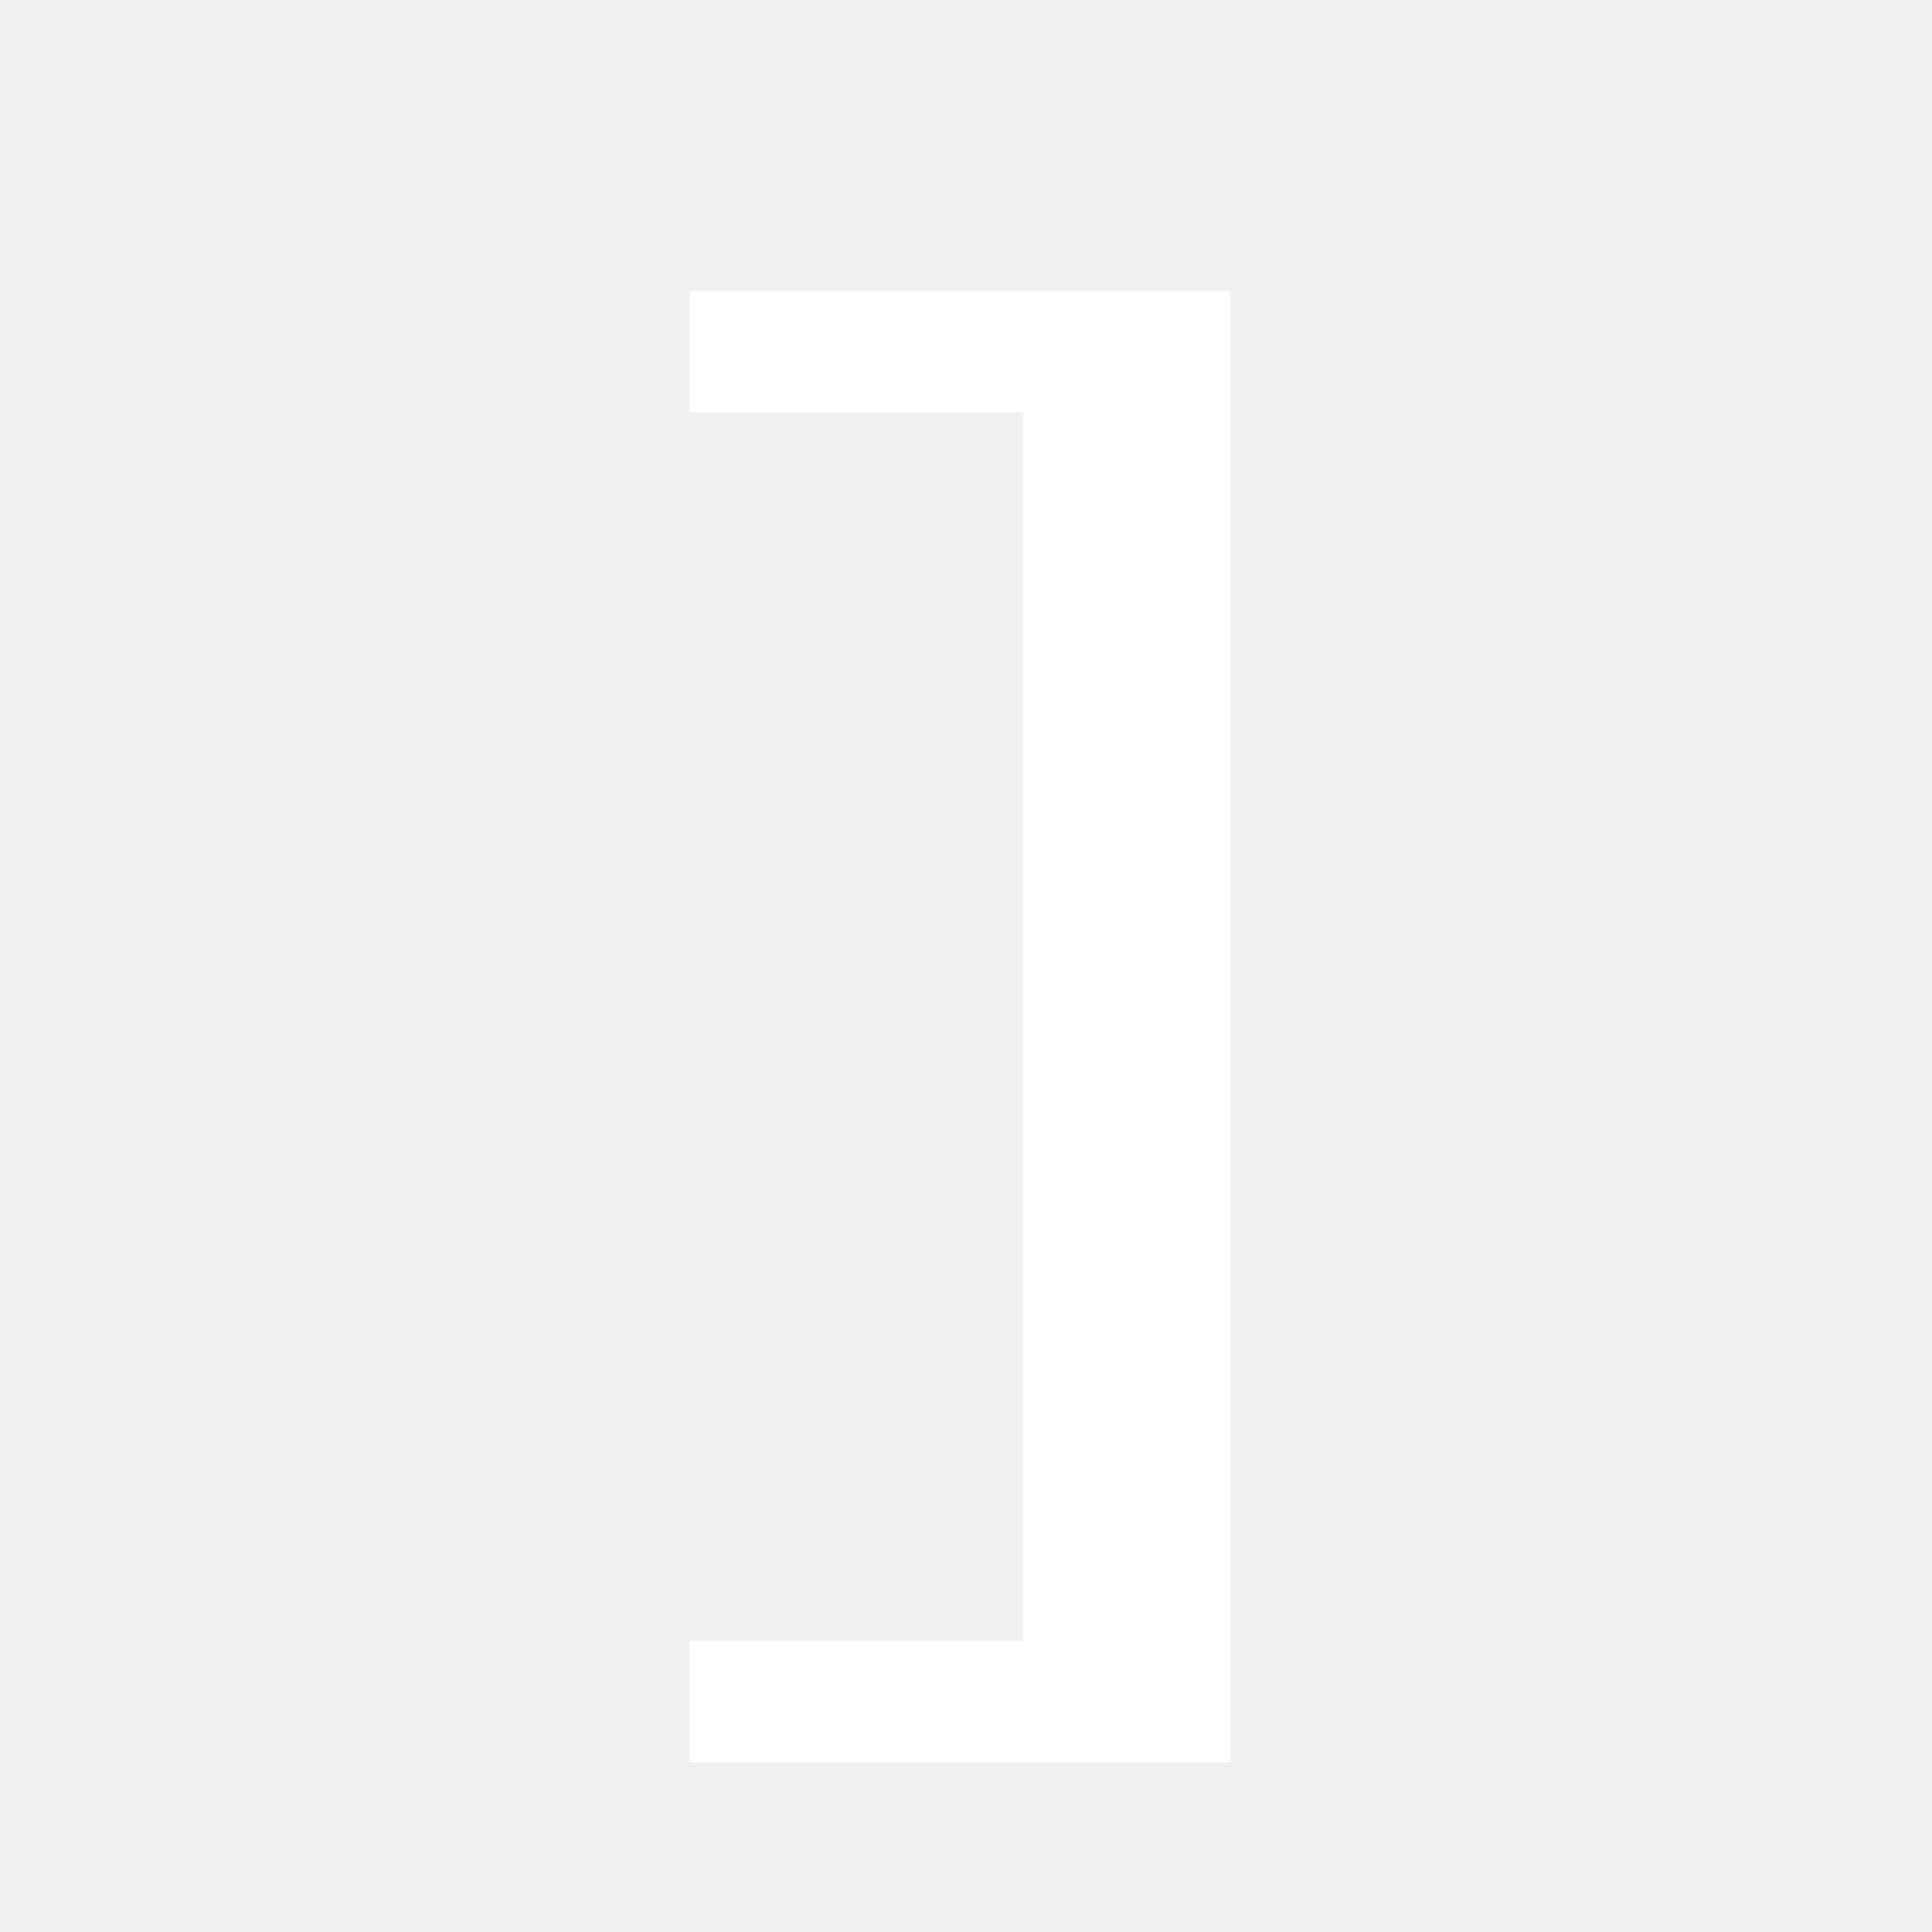
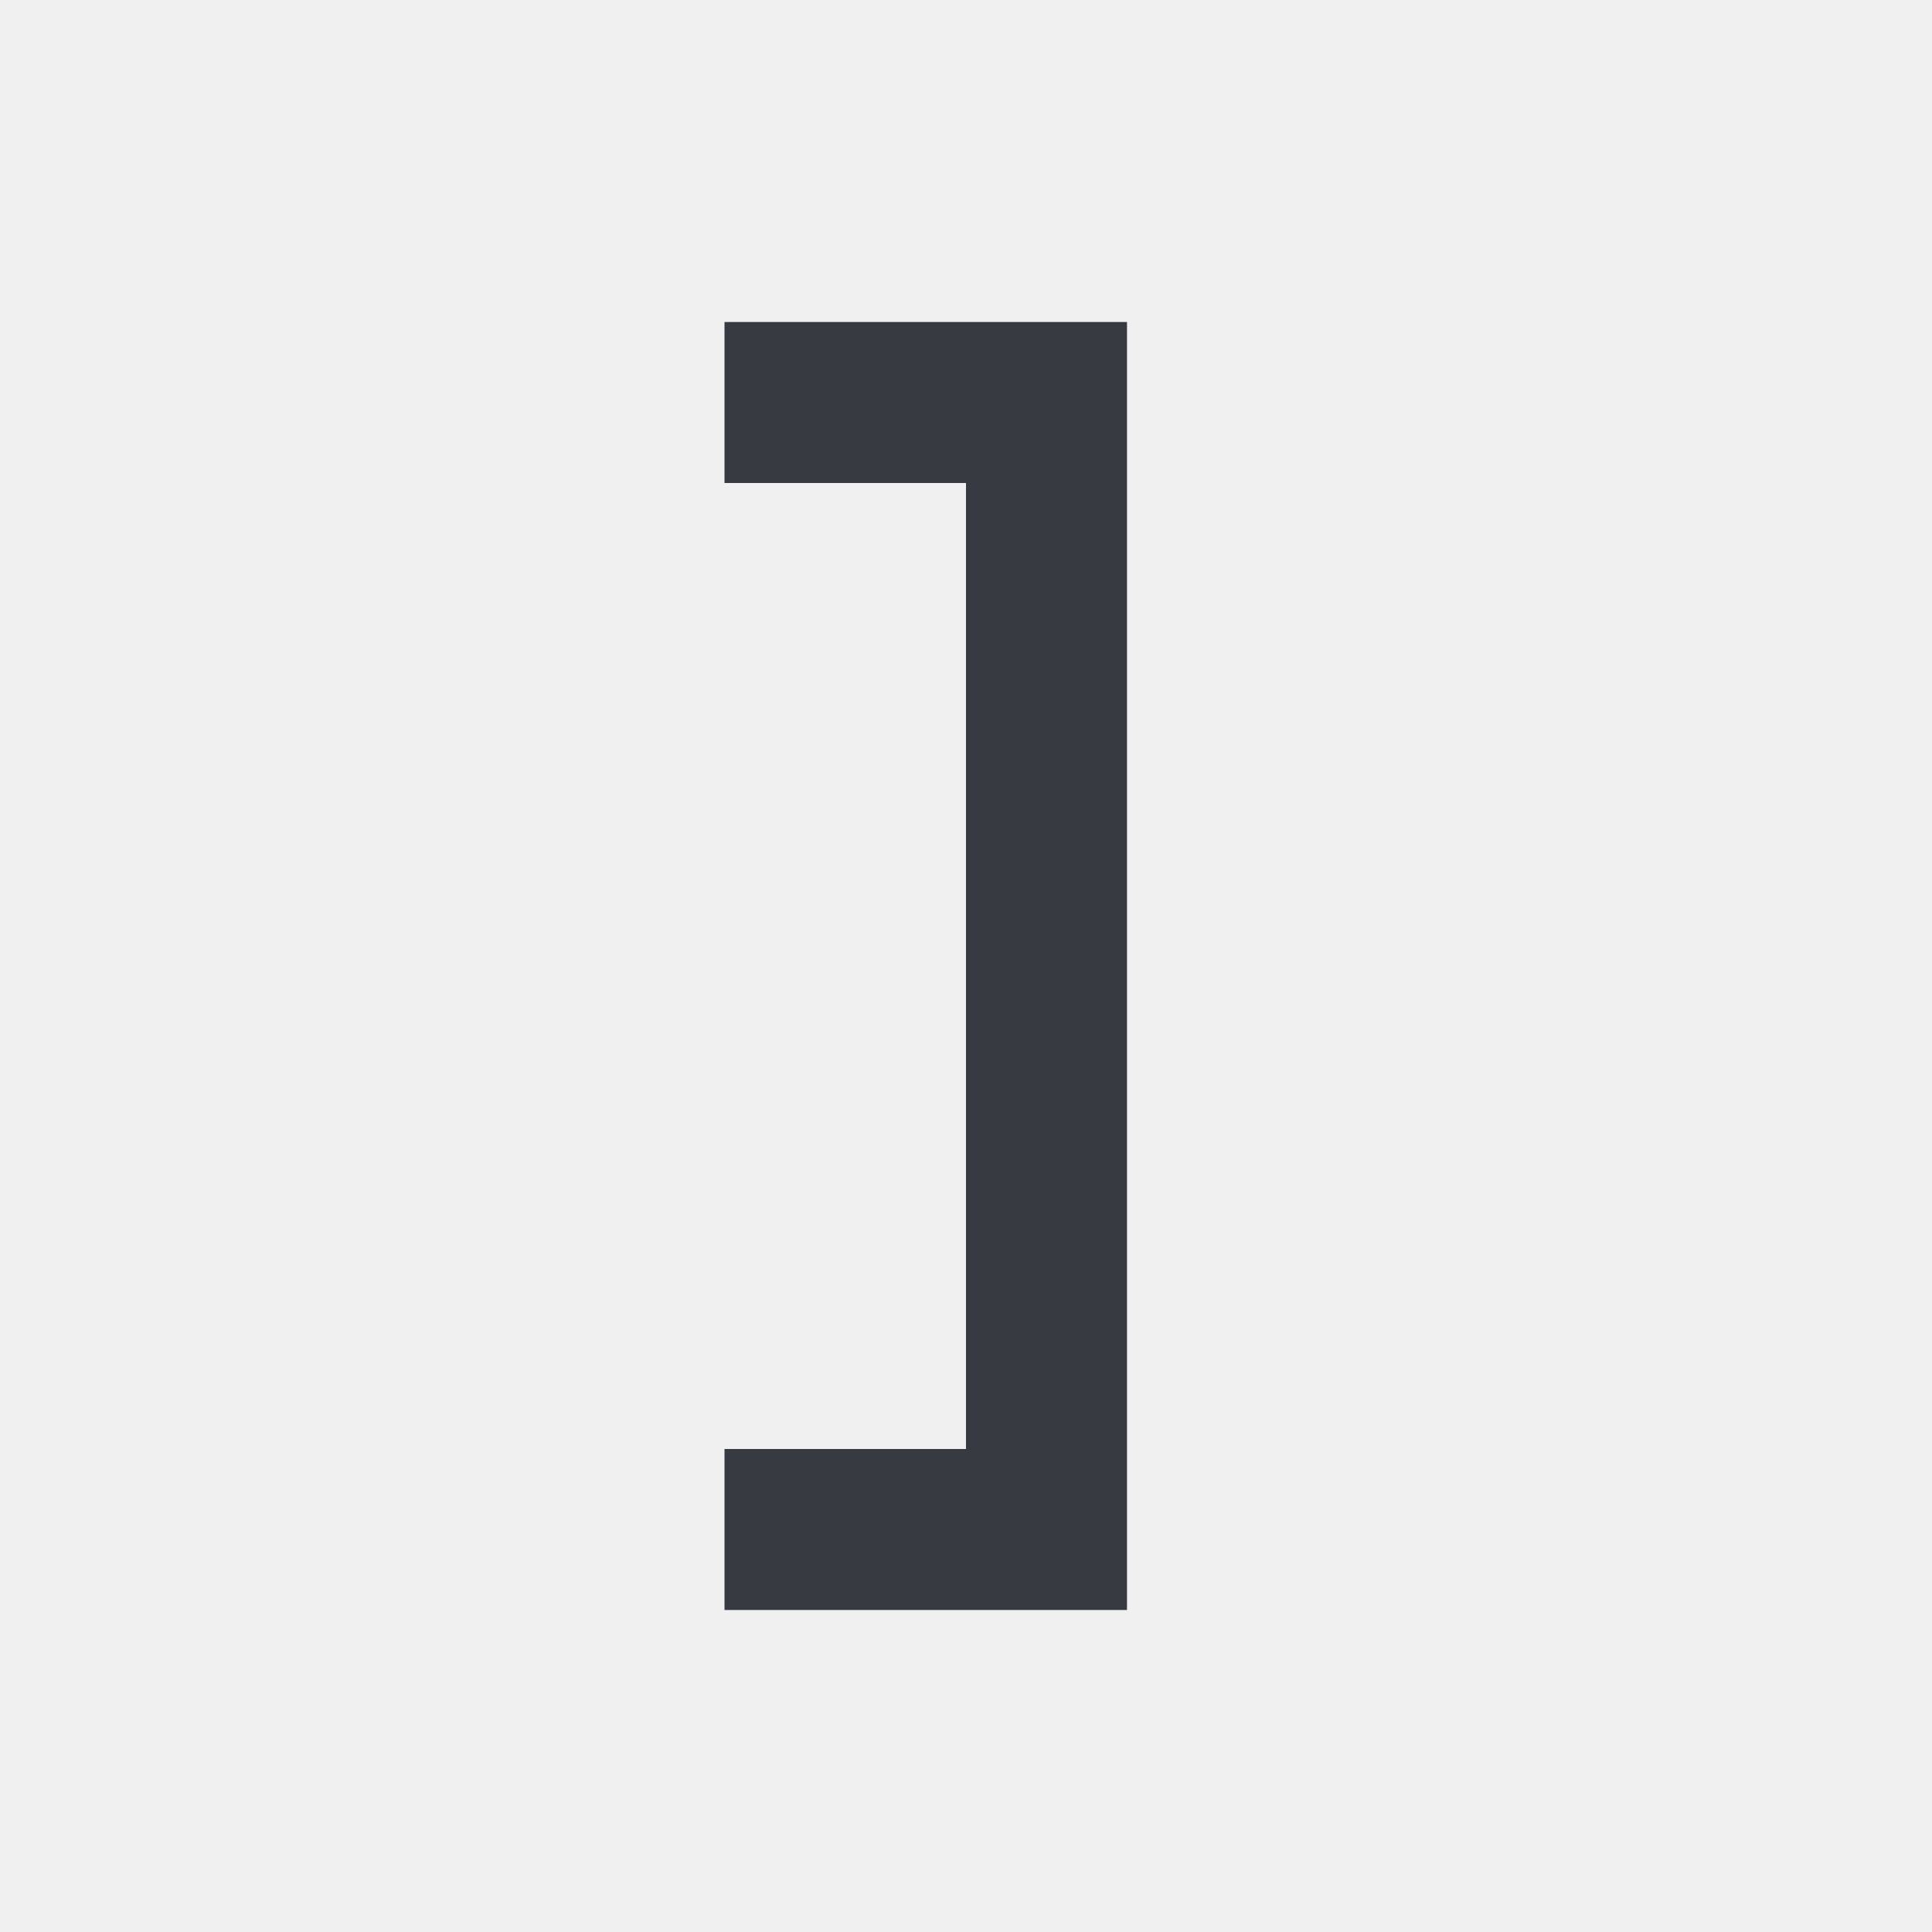
- <svg xmlns="http://www.w3.org/2000/svg" width="16px" height="16px" id="svg2998" version="1.1">
-   <defs id="defs3000" />
-   <g id="layer1">
-     <text xml:space="preserve" style="font-size:16.68px;font-style:normal;font-weight:normal;line-height:125%;letter-spacing:0px;word-spacing:0px;fill:#ffffff;fill-opacity:1;stroke:none;font-family:Sans" x="-9.854" y="14.798" id="text3002" transform="scale(-1.195092,0.8367559)">
-       <tspan id="tspan3004" x="-9.854" y="14.798">[</tspan>
-     </text>
+ <svg xmlns="http://www.w3.org/2000/svg" height="24" version="1.1" width="24">
+   <g transform="translate(-329,-207)">
+     <path d="m 343,211 -5,0 0,2 3,0 0,12 -3,0 0,2 5,0 z" style="fill:#373b41" />
  </g>
</svg>
